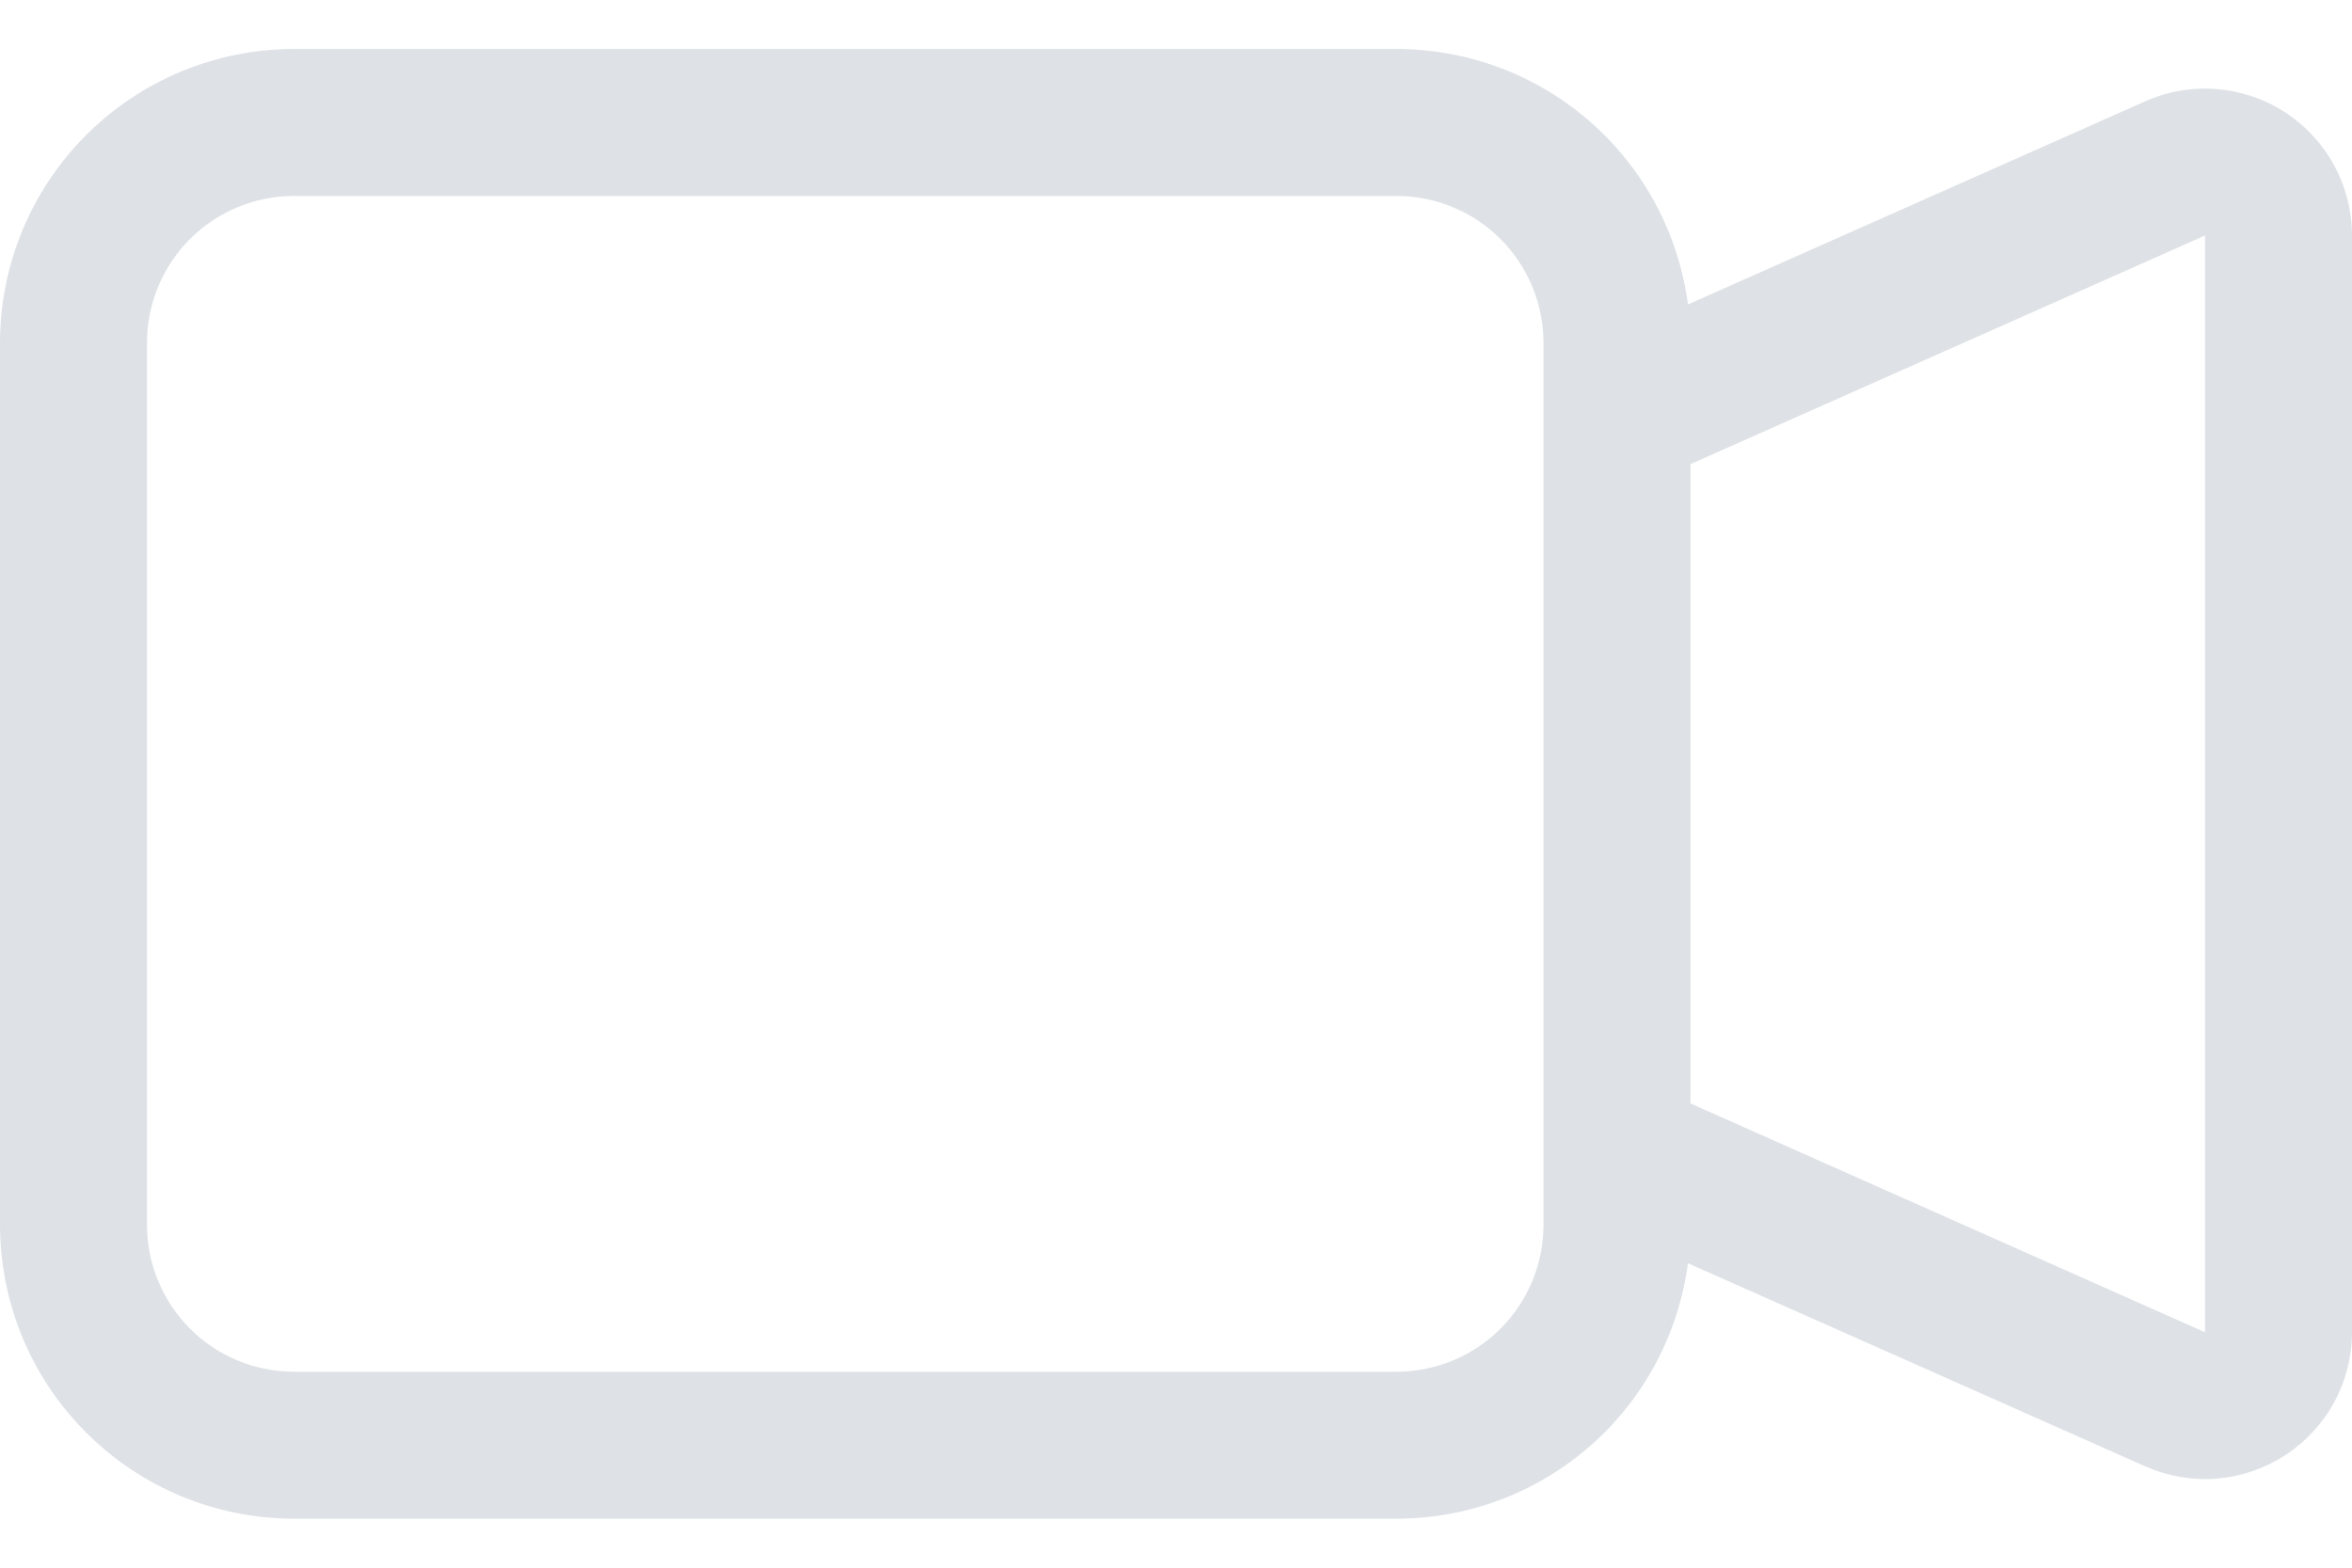
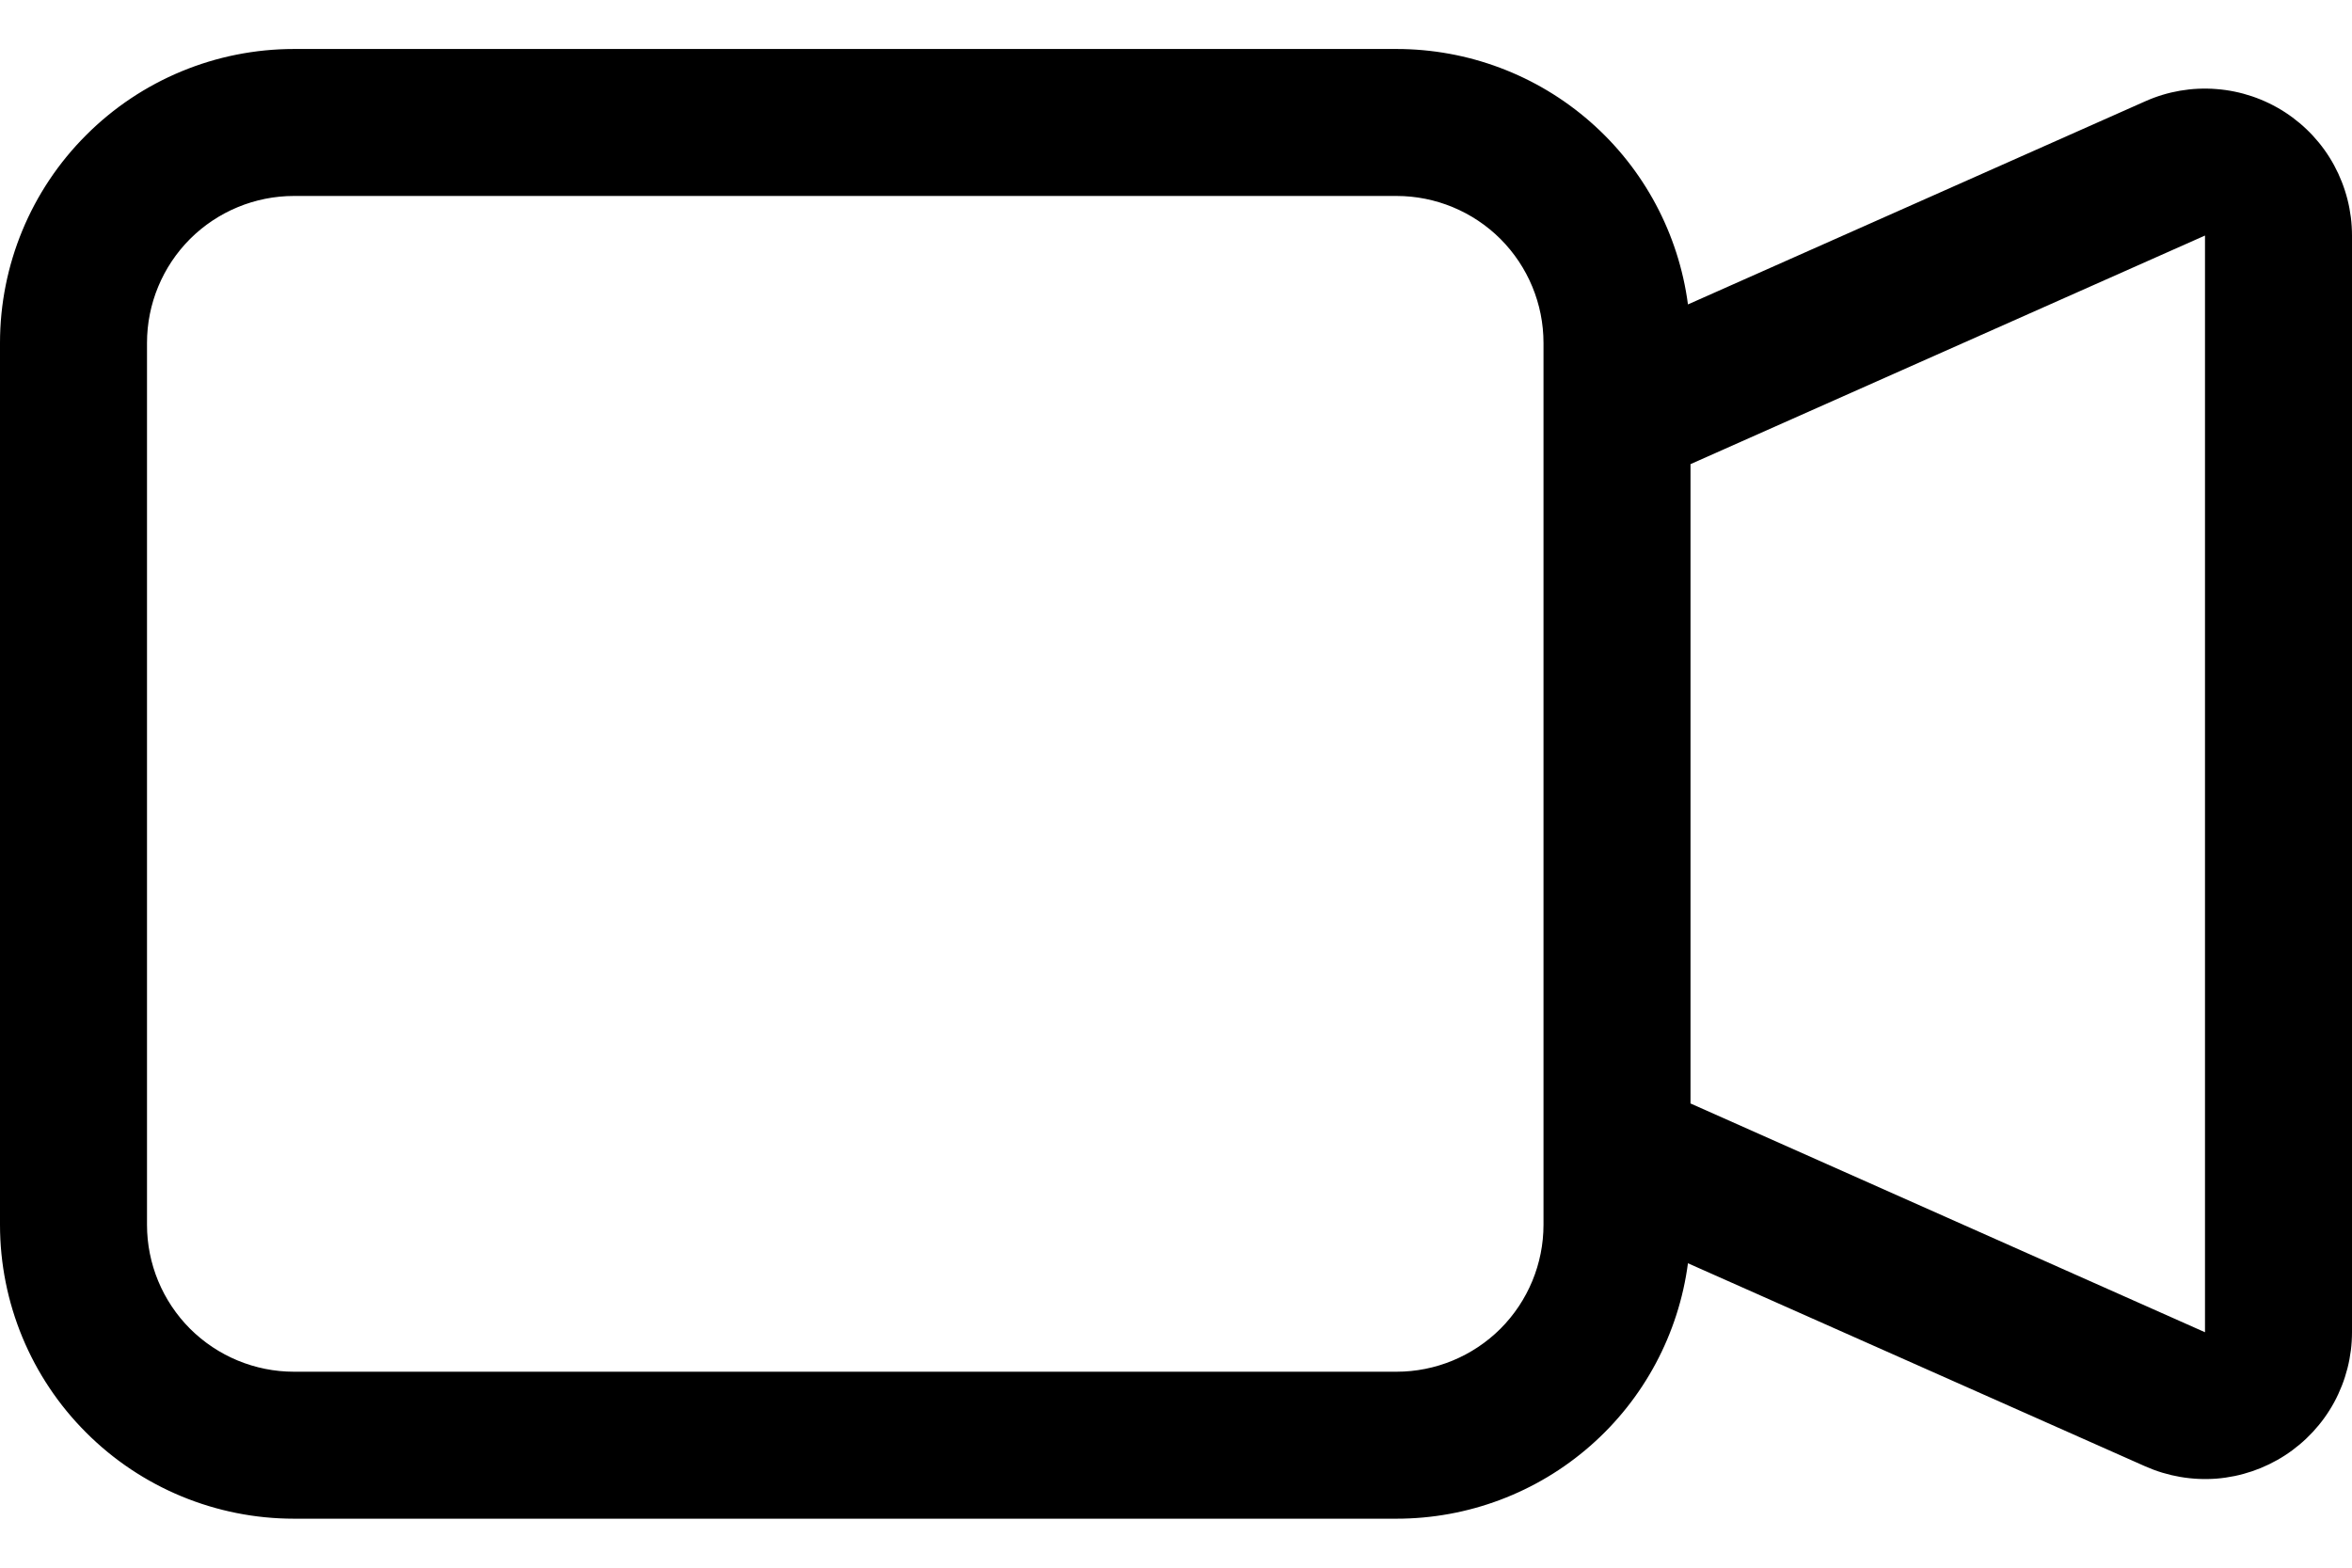
<svg xmlns="http://www.w3.org/2000/svg" width="24" height="16" viewBox="0 0 24 16" fill="none">
-   <path fill-rule="evenodd" clip-rule="evenodd" d="M0 3.5C0 2.704 0.316 1.941 0.879 1.379C1.441 0.816 2.204 0.5 3 0.5H14.25C14.978 0.5 15.681 0.764 16.228 1.244C16.775 1.723 17.129 2.386 17.224 3.107L21.89 1.034C22.118 0.932 22.368 0.889 22.617 0.909C22.866 0.928 23.107 1.01 23.317 1.146C23.526 1.282 23.699 1.468 23.818 1.688C23.937 1.908 24 2.154 24 2.404V13.597C24 13.846 23.937 14.092 23.818 14.312C23.699 14.531 23.526 14.717 23.317 14.853C23.107 14.989 22.867 15.071 22.618 15.091C22.369 15.11 22.119 15.067 21.891 14.966L17.224 12.893C17.129 13.614 16.775 14.277 16.228 14.756C15.681 15.236 14.978 15.5 14.25 15.5H3C2.204 15.5 1.441 15.184 0.879 14.621C0.316 14.059 0 13.296 0 12.5V3.5ZM17.25 11.262L22.5 13.597V2.404L17.25 4.737V11.262ZM3 2C2.602 2 2.221 2.158 1.939 2.439C1.658 2.721 1.5 3.102 1.5 3.5V12.5C1.5 12.898 1.658 13.279 1.939 13.561C2.221 13.842 2.602 14 3 14H14.25C14.648 14 15.029 13.842 15.311 13.561C15.592 13.279 15.75 12.898 15.75 12.5V3.5C15.75 3.102 15.592 2.721 15.311 2.439C15.029 2.158 14.648 2 14.25 2H3Z" fill="#DEE2E6" />
+   <path fill-rule="evenodd" clip-rule="evenodd" d="M0 3.5C0 2.704 0.316 1.941 0.879 1.379C1.441 0.816 2.204 0.5 3 0.5H14.25C14.978 0.5 15.681 0.764 16.228 1.244C16.775 1.723 17.129 2.386 17.224 3.107L21.89 1.034C22.118 0.932 22.368 0.889 22.617 0.909C22.866 0.928 23.107 1.01 23.317 1.146C23.526 1.282 23.699 1.468 23.818 1.688C23.937 1.908 24 2.154 24 2.404V13.597C24 13.846 23.937 14.092 23.818 14.312C23.699 14.531 23.526 14.717 23.317 14.853C23.107 14.989 22.867 15.071 22.618 15.091C22.369 15.11 22.119 15.067 21.891 14.966L17.224 12.893C17.129 13.614 16.775 14.277 16.228 14.756C15.681 15.236 14.978 15.5 14.25 15.5H3C2.204 15.5 1.441 15.184 0.879 14.621C0.316 14.059 0 13.296 0 12.5V3.5ZM17.25 11.262L22.5 13.597V2.404L17.25 4.737V11.262ZM3 2C2.602 2 2.221 2.158 1.939 2.439C1.658 2.721 1.5 3.102 1.5 3.5V12.5C1.5 12.898 1.658 13.279 1.939 13.561C2.221 13.842 2.602 14 3 14H14.25C14.648 14 15.029 13.842 15.311 13.561C15.592 13.279 15.75 12.898 15.75 12.5V3.5C15.75 3.102 15.592 2.721 15.311 2.439C15.029 2.158 14.648 2 14.25 2H3Z" fill="currentColor" />
</svg>
